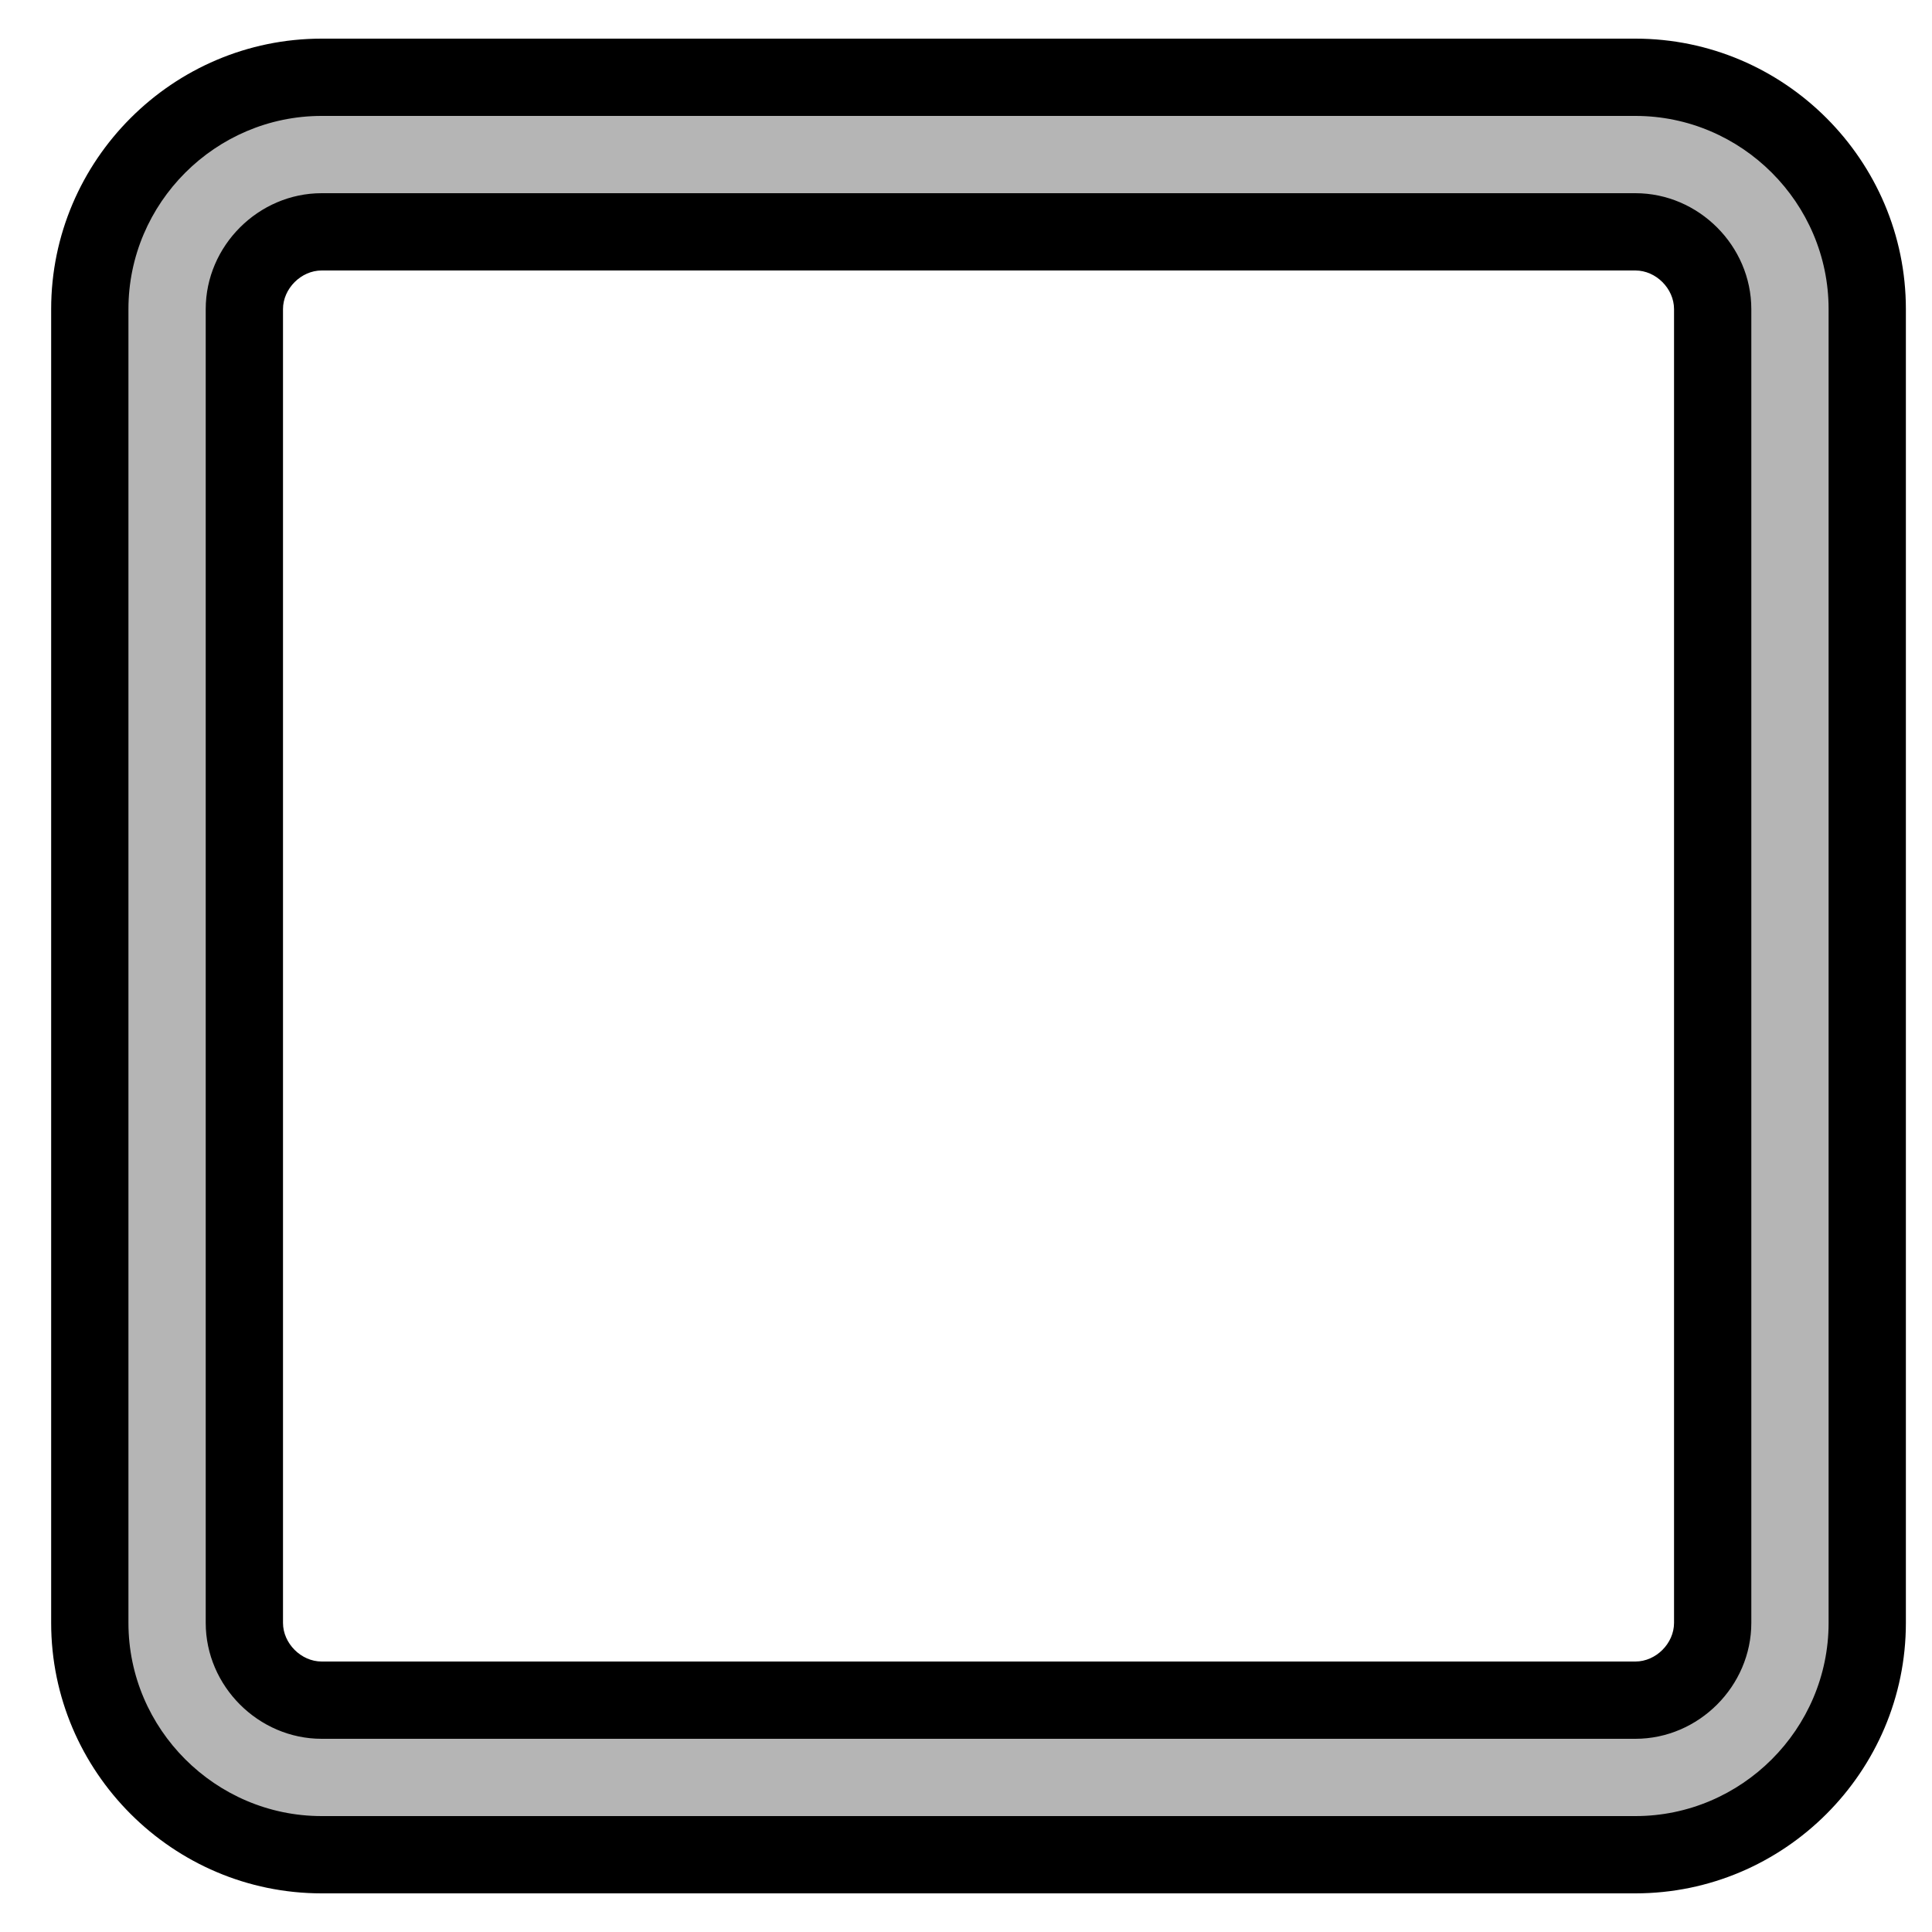
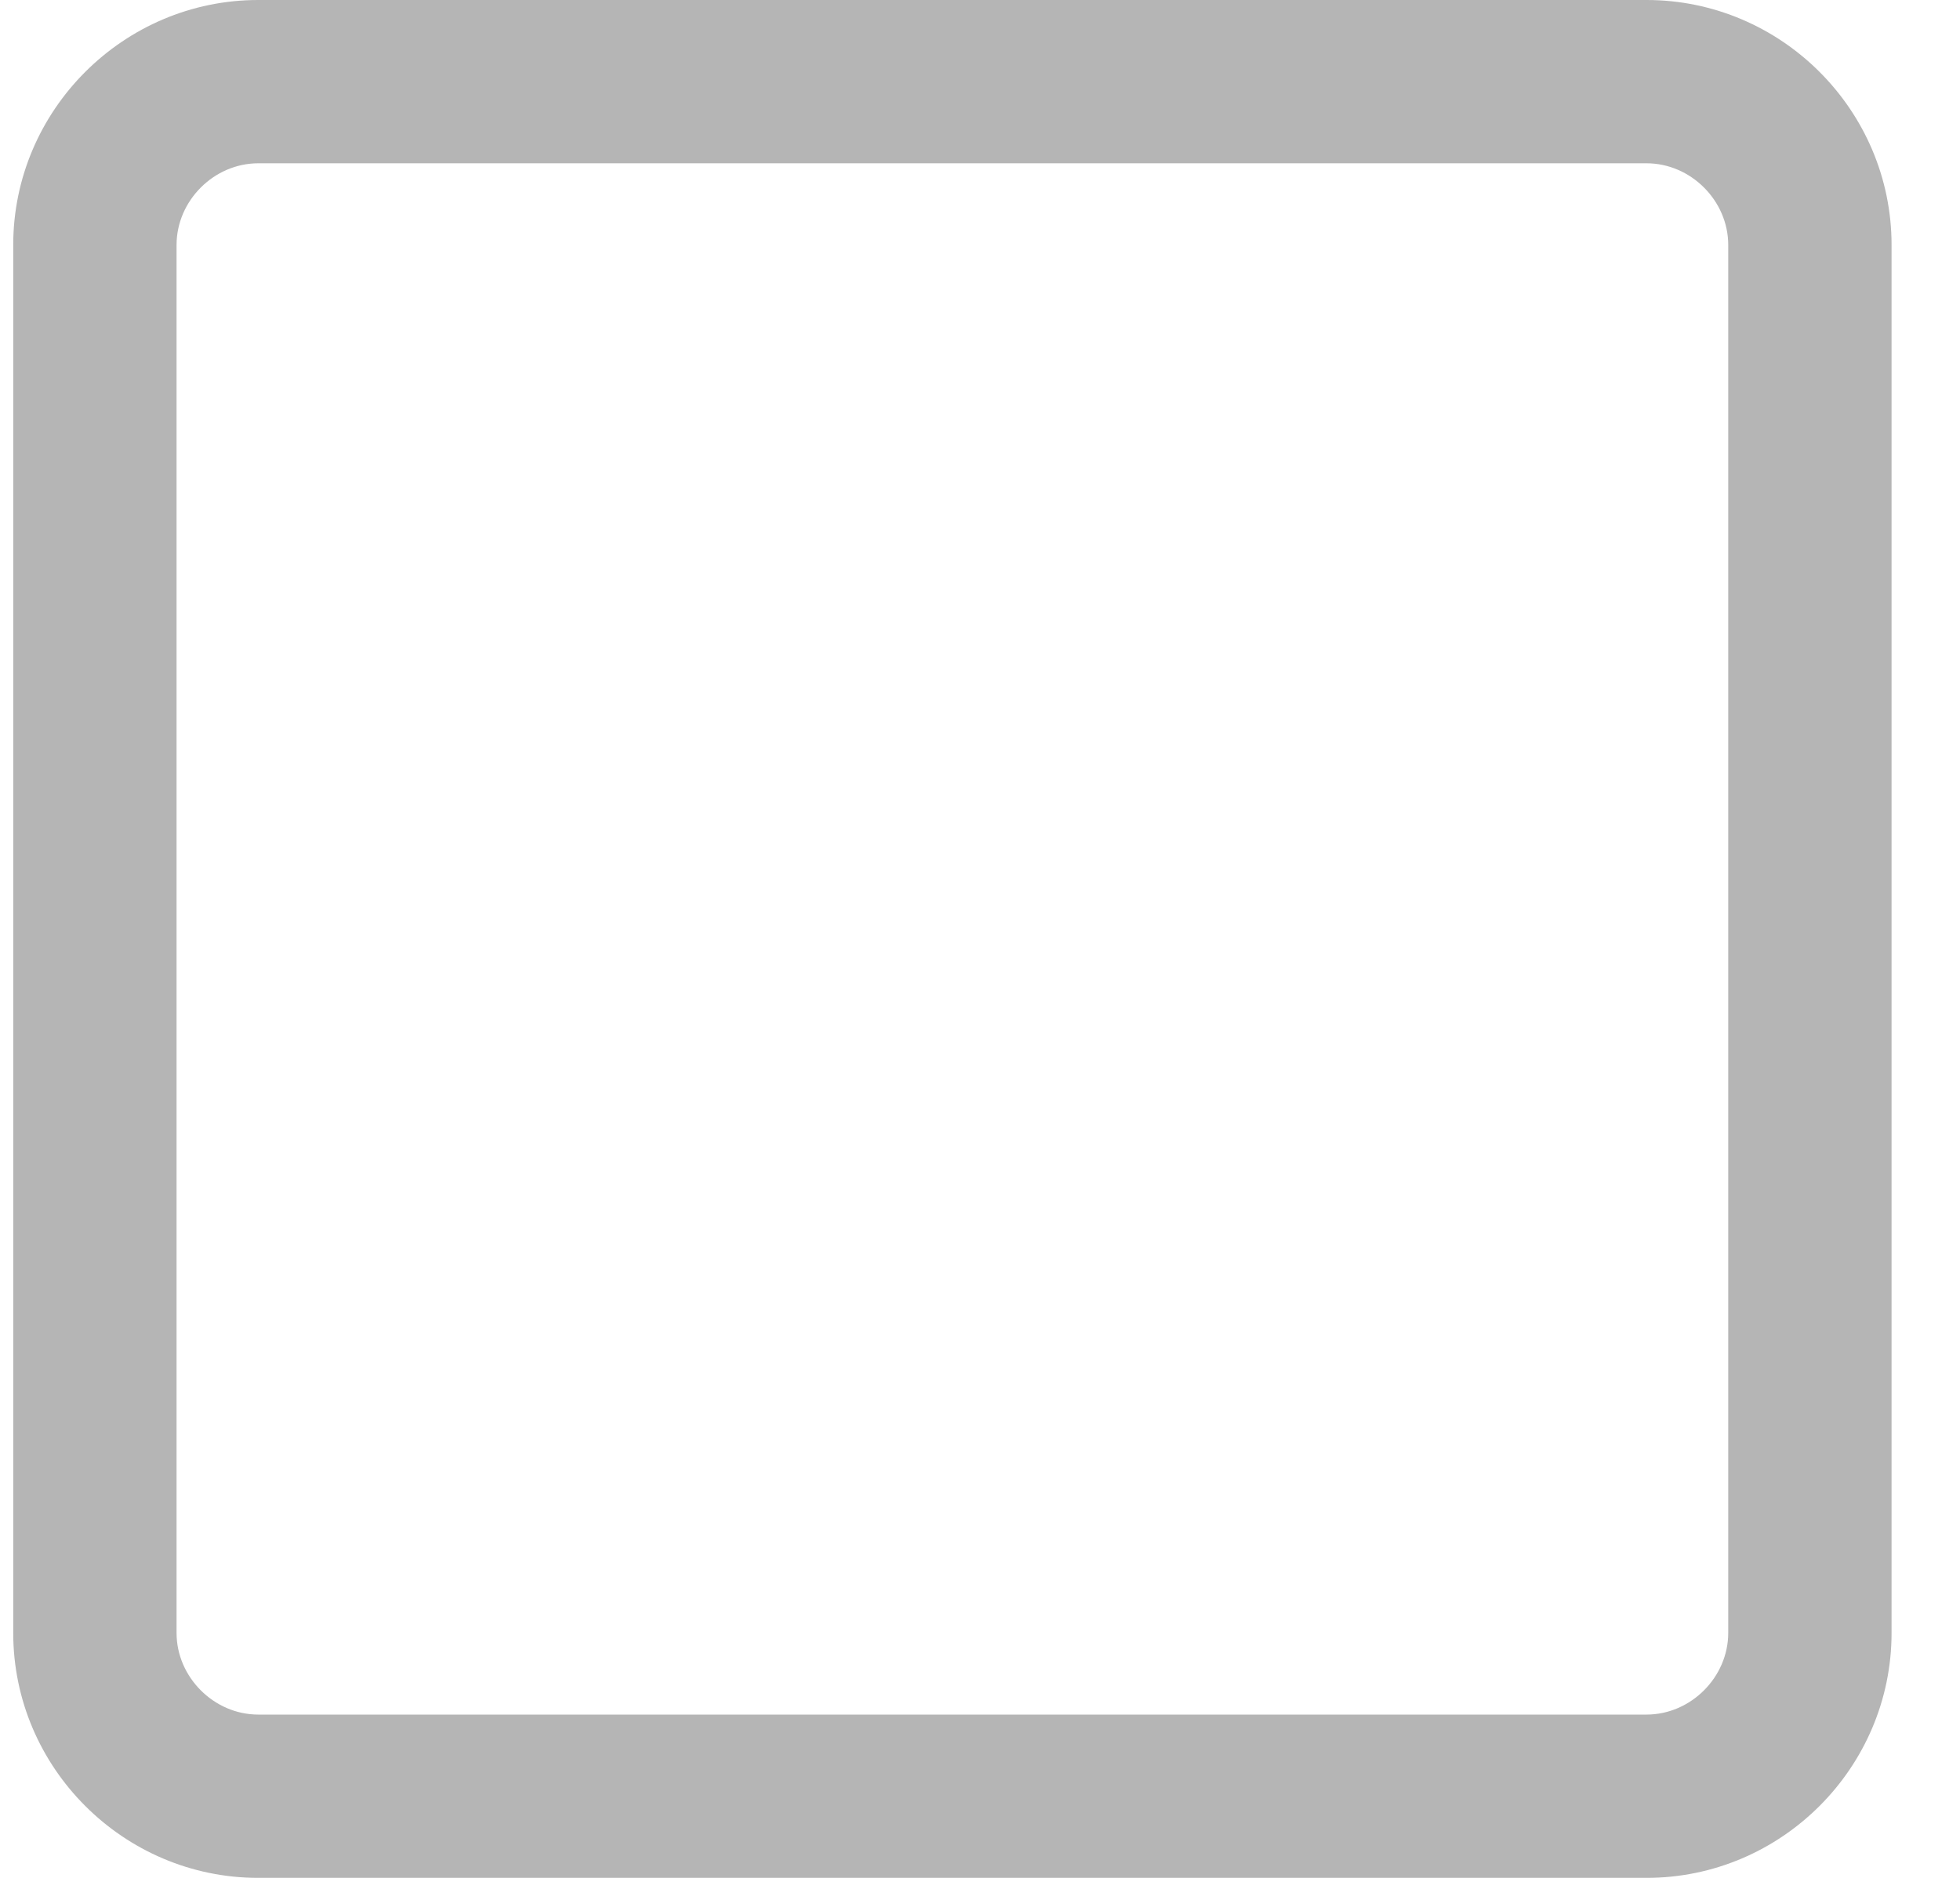
- <svg xmlns="http://www.w3.org/2000/svg" width="25" height="25" viewBox="0 0 25 25" fill="none">
-   <path fill-rule="evenodd" clip-rule="evenodd" d="M4.162 1H21.162C22.812 1 24.162 2.35 24.162 4V21C24.162 22.65 22.812 24 21.162 24H4.162C2.512 24 1.162 22.65 1.162 21V4C1.162 2.35 2.512 1 4.162 1ZM22.162 4C22.162 3.458 21.704 3 21.162 3H4.162C3.62 3 3.162 3.458 3.162 4V21C3.162 21.542 3.62 22 4.162 22H21.162C21.704 22 22.162 21.542 22.162 21V4Z" fill="#B5B5B5" />
-   <path d="M21.162 0.5H4.162V1.5H21.162V0.5ZM24.662 4C24.662 2.074 23.089 0.5 21.162 0.5V1.5C22.536 1.5 23.662 2.626 23.662 4H24.662ZM24.662 21V4H23.662V21H24.662ZM21.162 24.5C23.089 24.5 24.662 22.926 24.662 21H23.662C23.662 22.374 22.536 23.5 21.162 23.5V24.5ZM4.162 24.5H21.162V23.5H4.162V24.5ZM0.662 21C0.662 22.926 2.236 24.5 4.162 24.5V23.5C2.789 23.5 1.662 22.374 1.662 21H0.662ZM0.662 4V21H1.662V4H0.662ZM4.162 0.5C2.236 0.5 0.662 2.074 0.662 4H1.662C1.662 2.626 2.789 1.5 4.162 1.5V0.5ZM21.162 3.5C21.428 3.5 21.662 3.734 21.662 4H22.662C22.662 3.182 21.981 2.5 21.162 2.5V3.5ZM4.162 3.5H21.162V2.5H4.162V3.5ZM3.662 4C3.662 3.734 3.897 3.5 4.162 3.5V2.5C3.344 2.5 2.662 3.182 2.662 4H3.662ZM3.662 21V4H2.662V21H3.662ZM4.162 21.5C3.897 21.5 3.662 21.266 3.662 21H2.662C2.662 21.818 3.344 22.5 4.162 22.5V21.5ZM21.162 21.5H4.162V22.5H21.162V21.5ZM21.662 21C21.662 21.266 21.428 21.5 21.162 21.5V22.5C21.981 22.5 22.662 21.818 22.662 21H21.662ZM21.662 4V21H22.662V4H21.662Z" fill="black" />
+ <svg xmlns="http://www.w3.org/2000/svg" width="24" height="23" viewBox="0 0 24 23" fill="none">
+   <path fill-rule="evenodd" clip-rule="evenodd" d="M3.162 0H20.162C21.812 0 23.162 1.35 23.162 3V20C23.162 21.65 21.812 23 20.162 23H3.162C1.512 23 0.162 21.65 0.162 20V3C0.162 1.35 1.512 0 3.162 0ZM21.162 3C21.162 2.458 20.704 2 20.162 2H3.162C2.62 2 2.162 2.458 2.162 3V20C2.162 20.542 2.62 21 3.162 21H20.162C20.704 21 21.162 20.542 21.162 20V3Z" fill="#B5B5B5" />
</svg>
